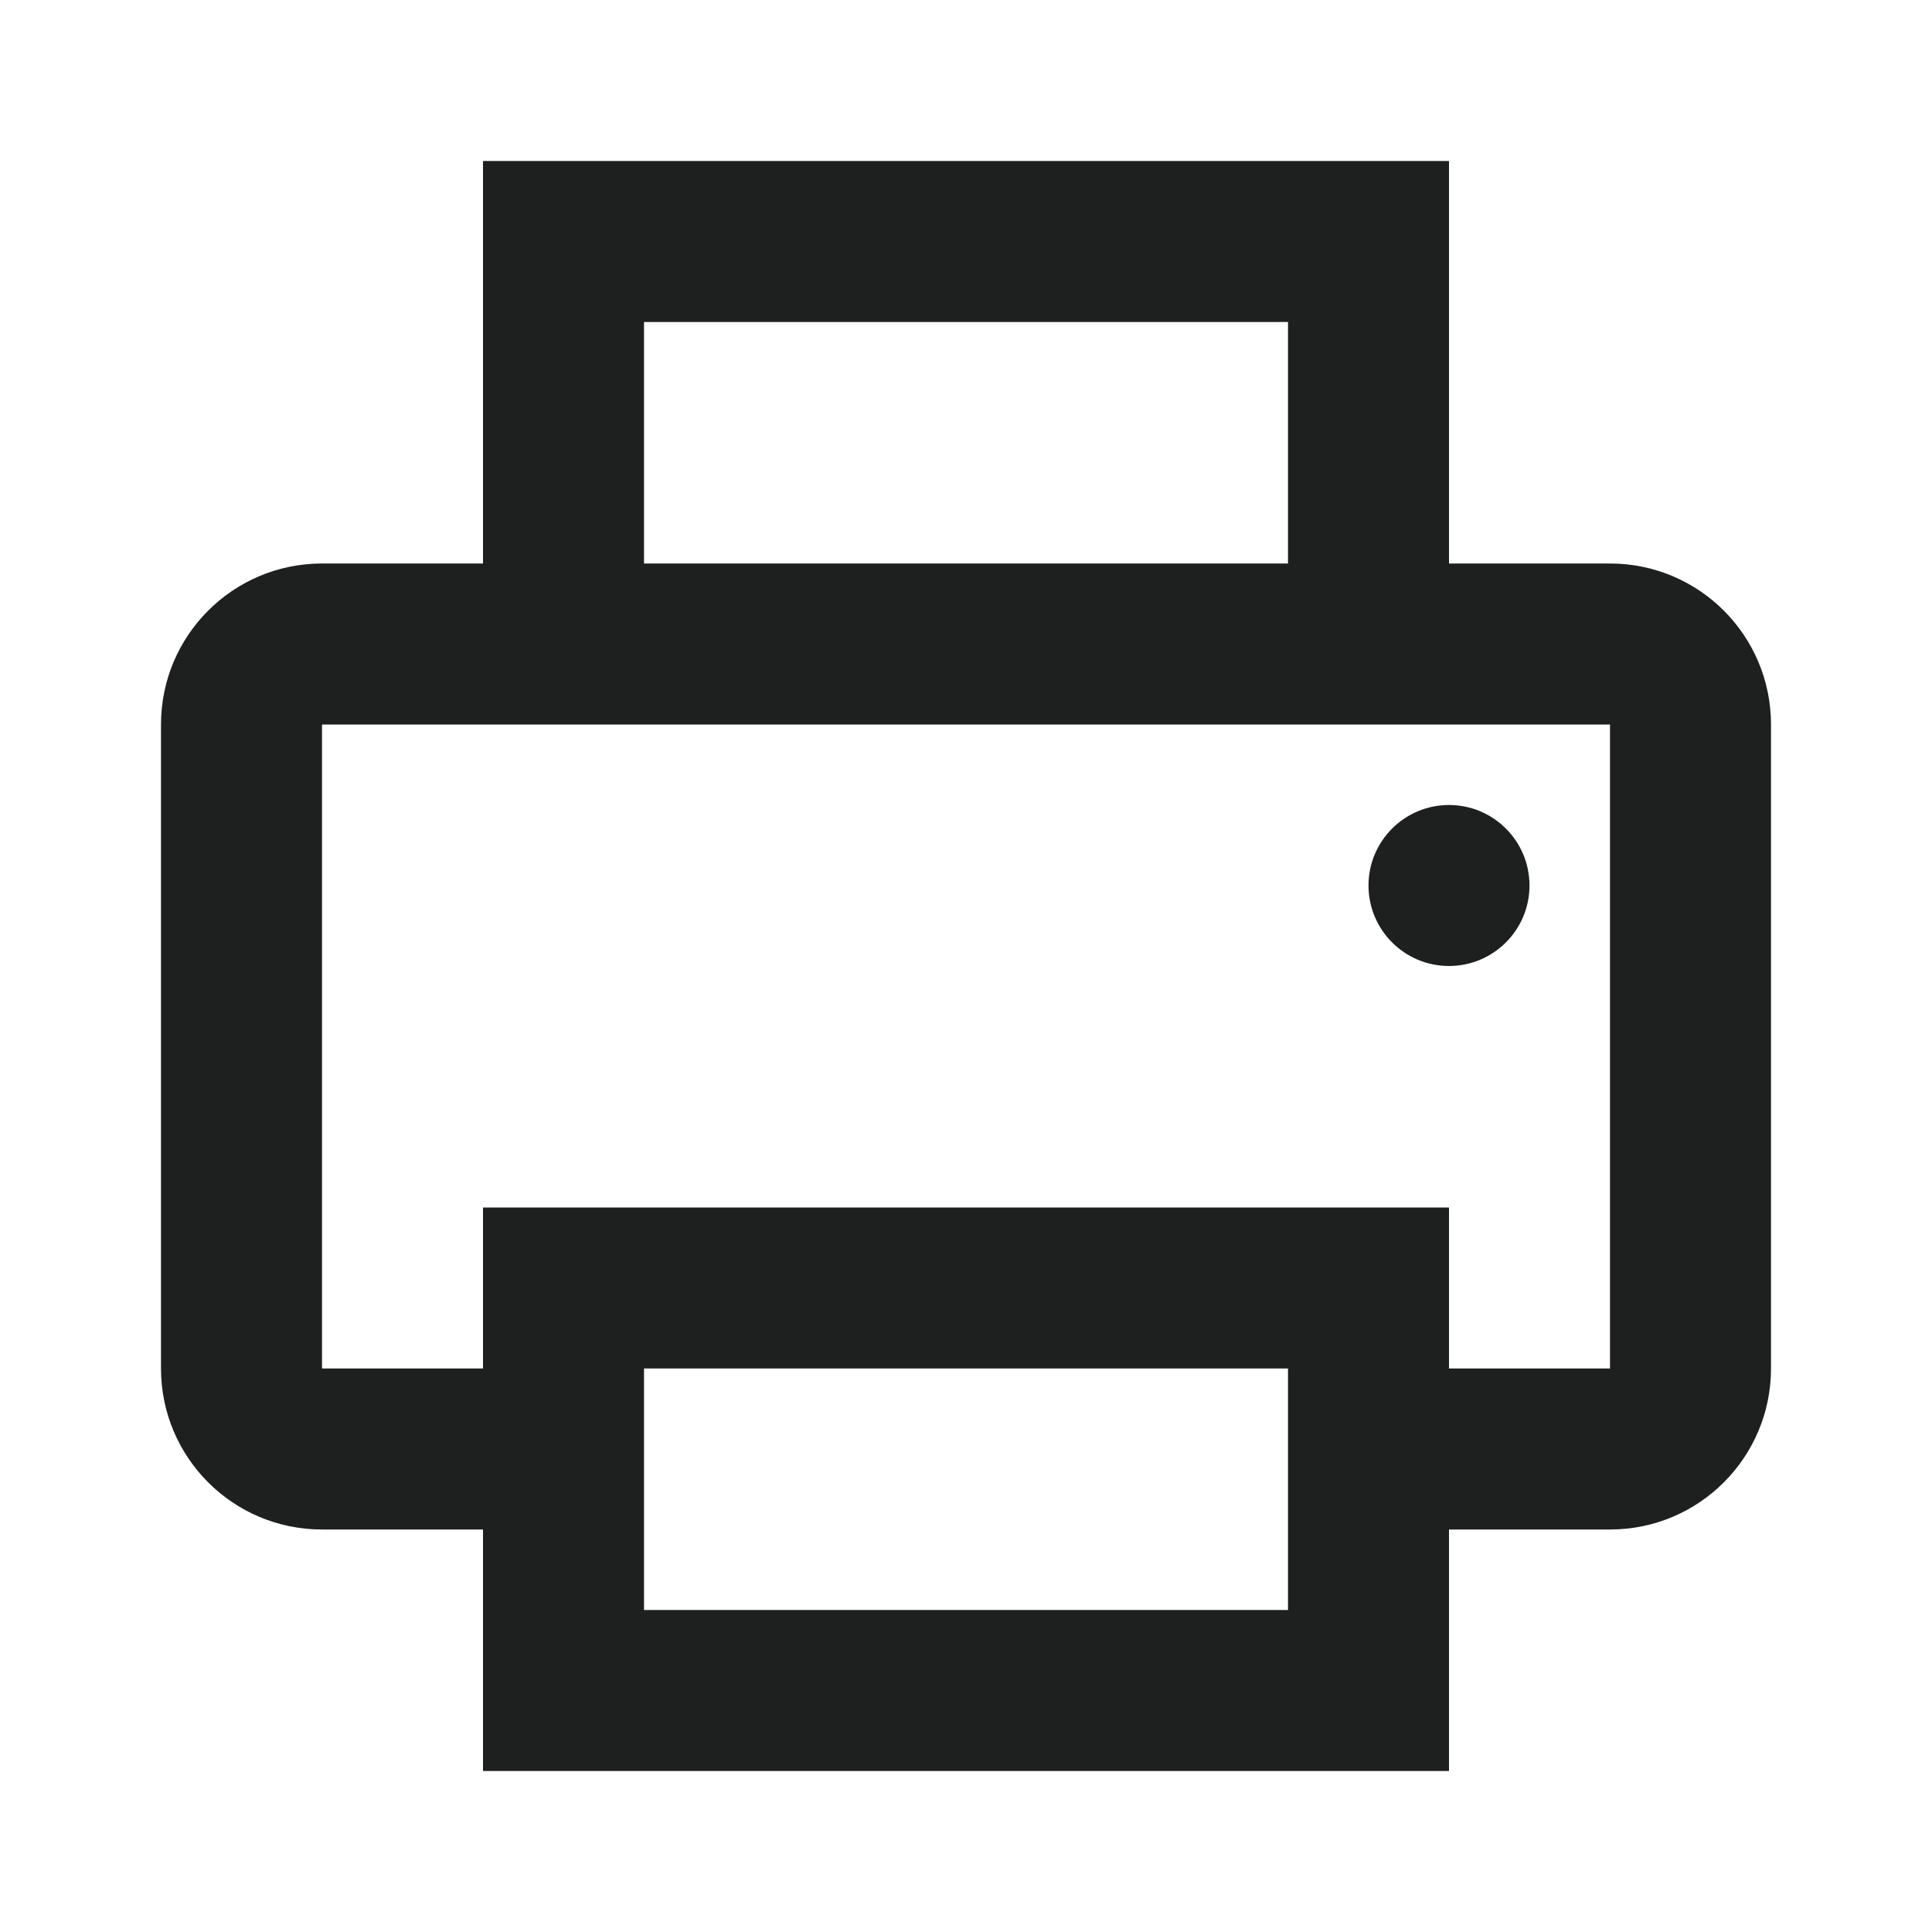
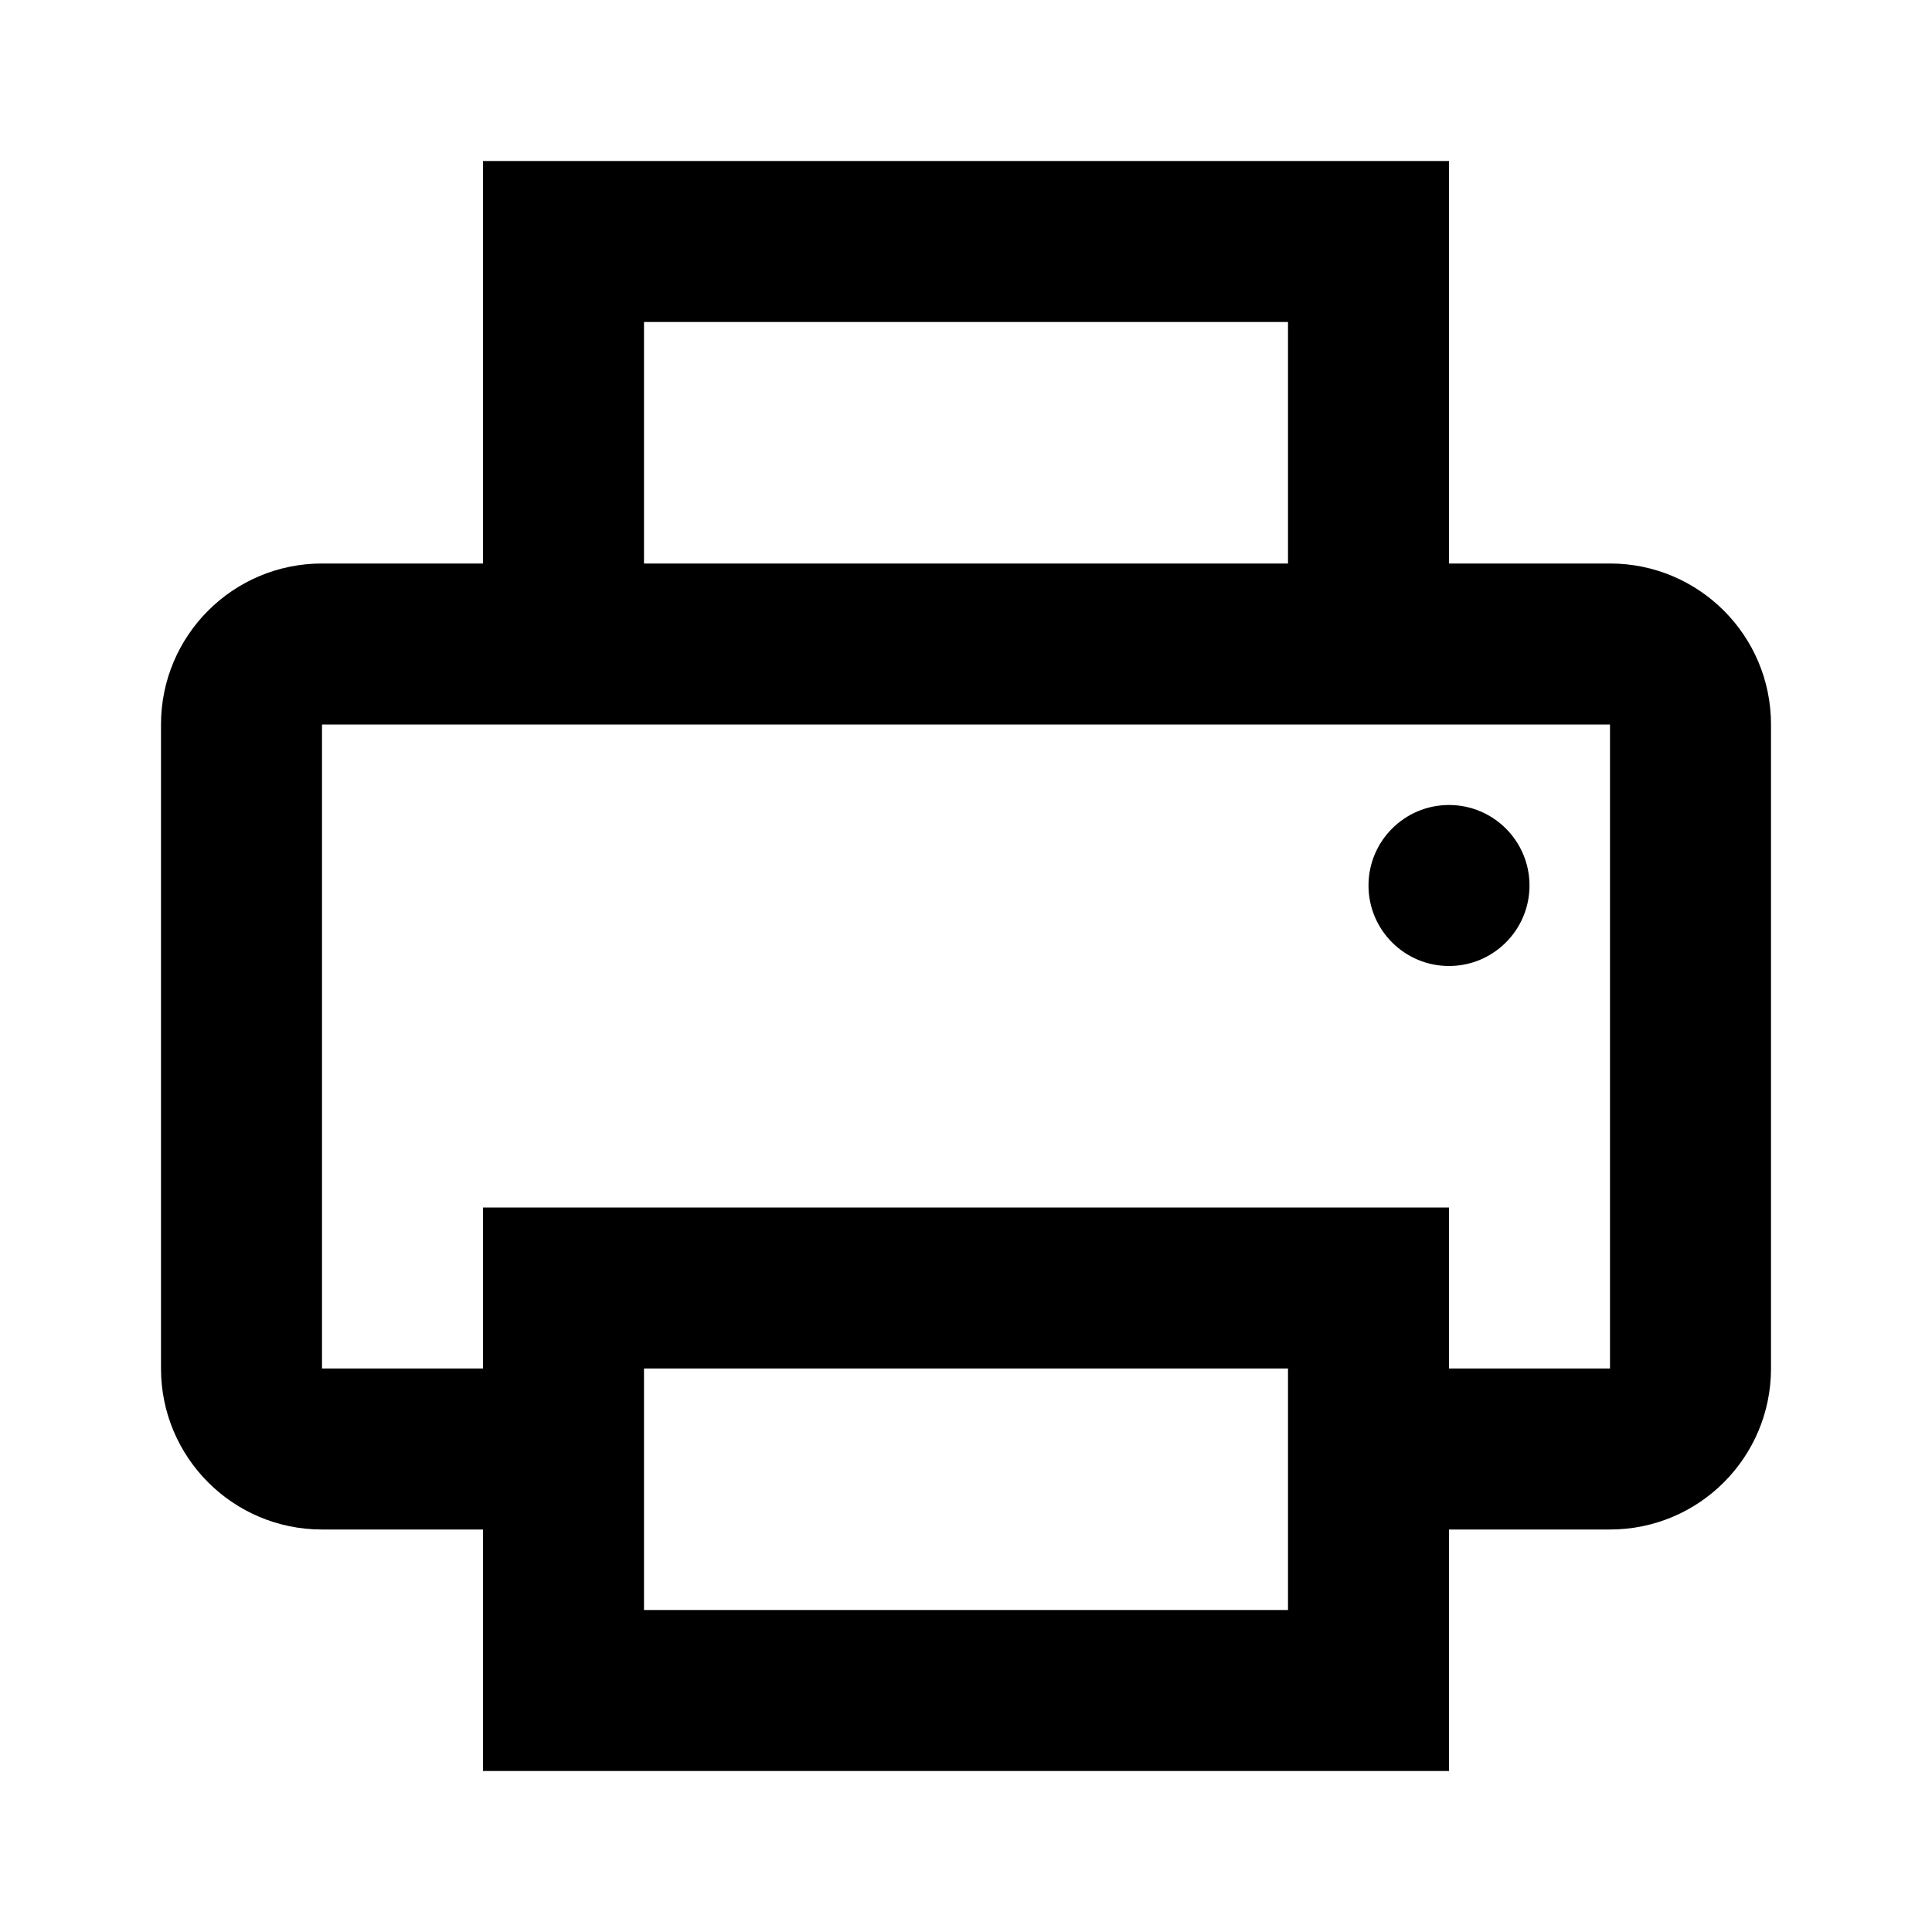
<svg xmlns="http://www.w3.org/2000/svg" width="24" height="24" viewBox="0 0 24 24" fill="none">
  <g id="24 / basic / printer">
-     <path id="icon" fill-rule="evenodd" clip-rule="evenodd" d="M4 7H6V2H18V7H20C21.105 7 22 7.895 22 9V17C22 18.105 21.105 19 20 19H18V22H6V19H4C2.895 19 2 18.105 2 17V9C2 7.895 2.895 7 4 7ZM16 7H8V4H16V7ZM20 9V17H18V15H6V17H4V9H20ZM16 17H8V20H16V17ZM19 11C19 10.448 18.552 10 18 10C17.448 10 17 10.448 17 11C17 11.552 17.448 12 18 12C18.552 12 19 11.552 19 11Z" fill="#1D201F" />
+     <path id="icon" fill-rule="evenodd" clip-rule="evenodd" d="M4 7H6V2H18V7H20C21.105 7 22 7.895 22 9V17C22 18.105 21.105 19 20 19H18V22H6V19H4C2.895 19 2 18.105 2 17V9C2 7.895 2.895 7 4 7ZM16 7H8V4H16V7ZM20 9V17H18V15H6V17H4V9H20ZM16 17H8V20H16V17ZM19 11C19 10.448 18.552 10 18 10C17.448 10 17 10.448 17 11C17 11.552 17.448 12 18 12C18.552 12 19 11.552 19 11Z" fill="currentColor" />
  </g>
</svg>
